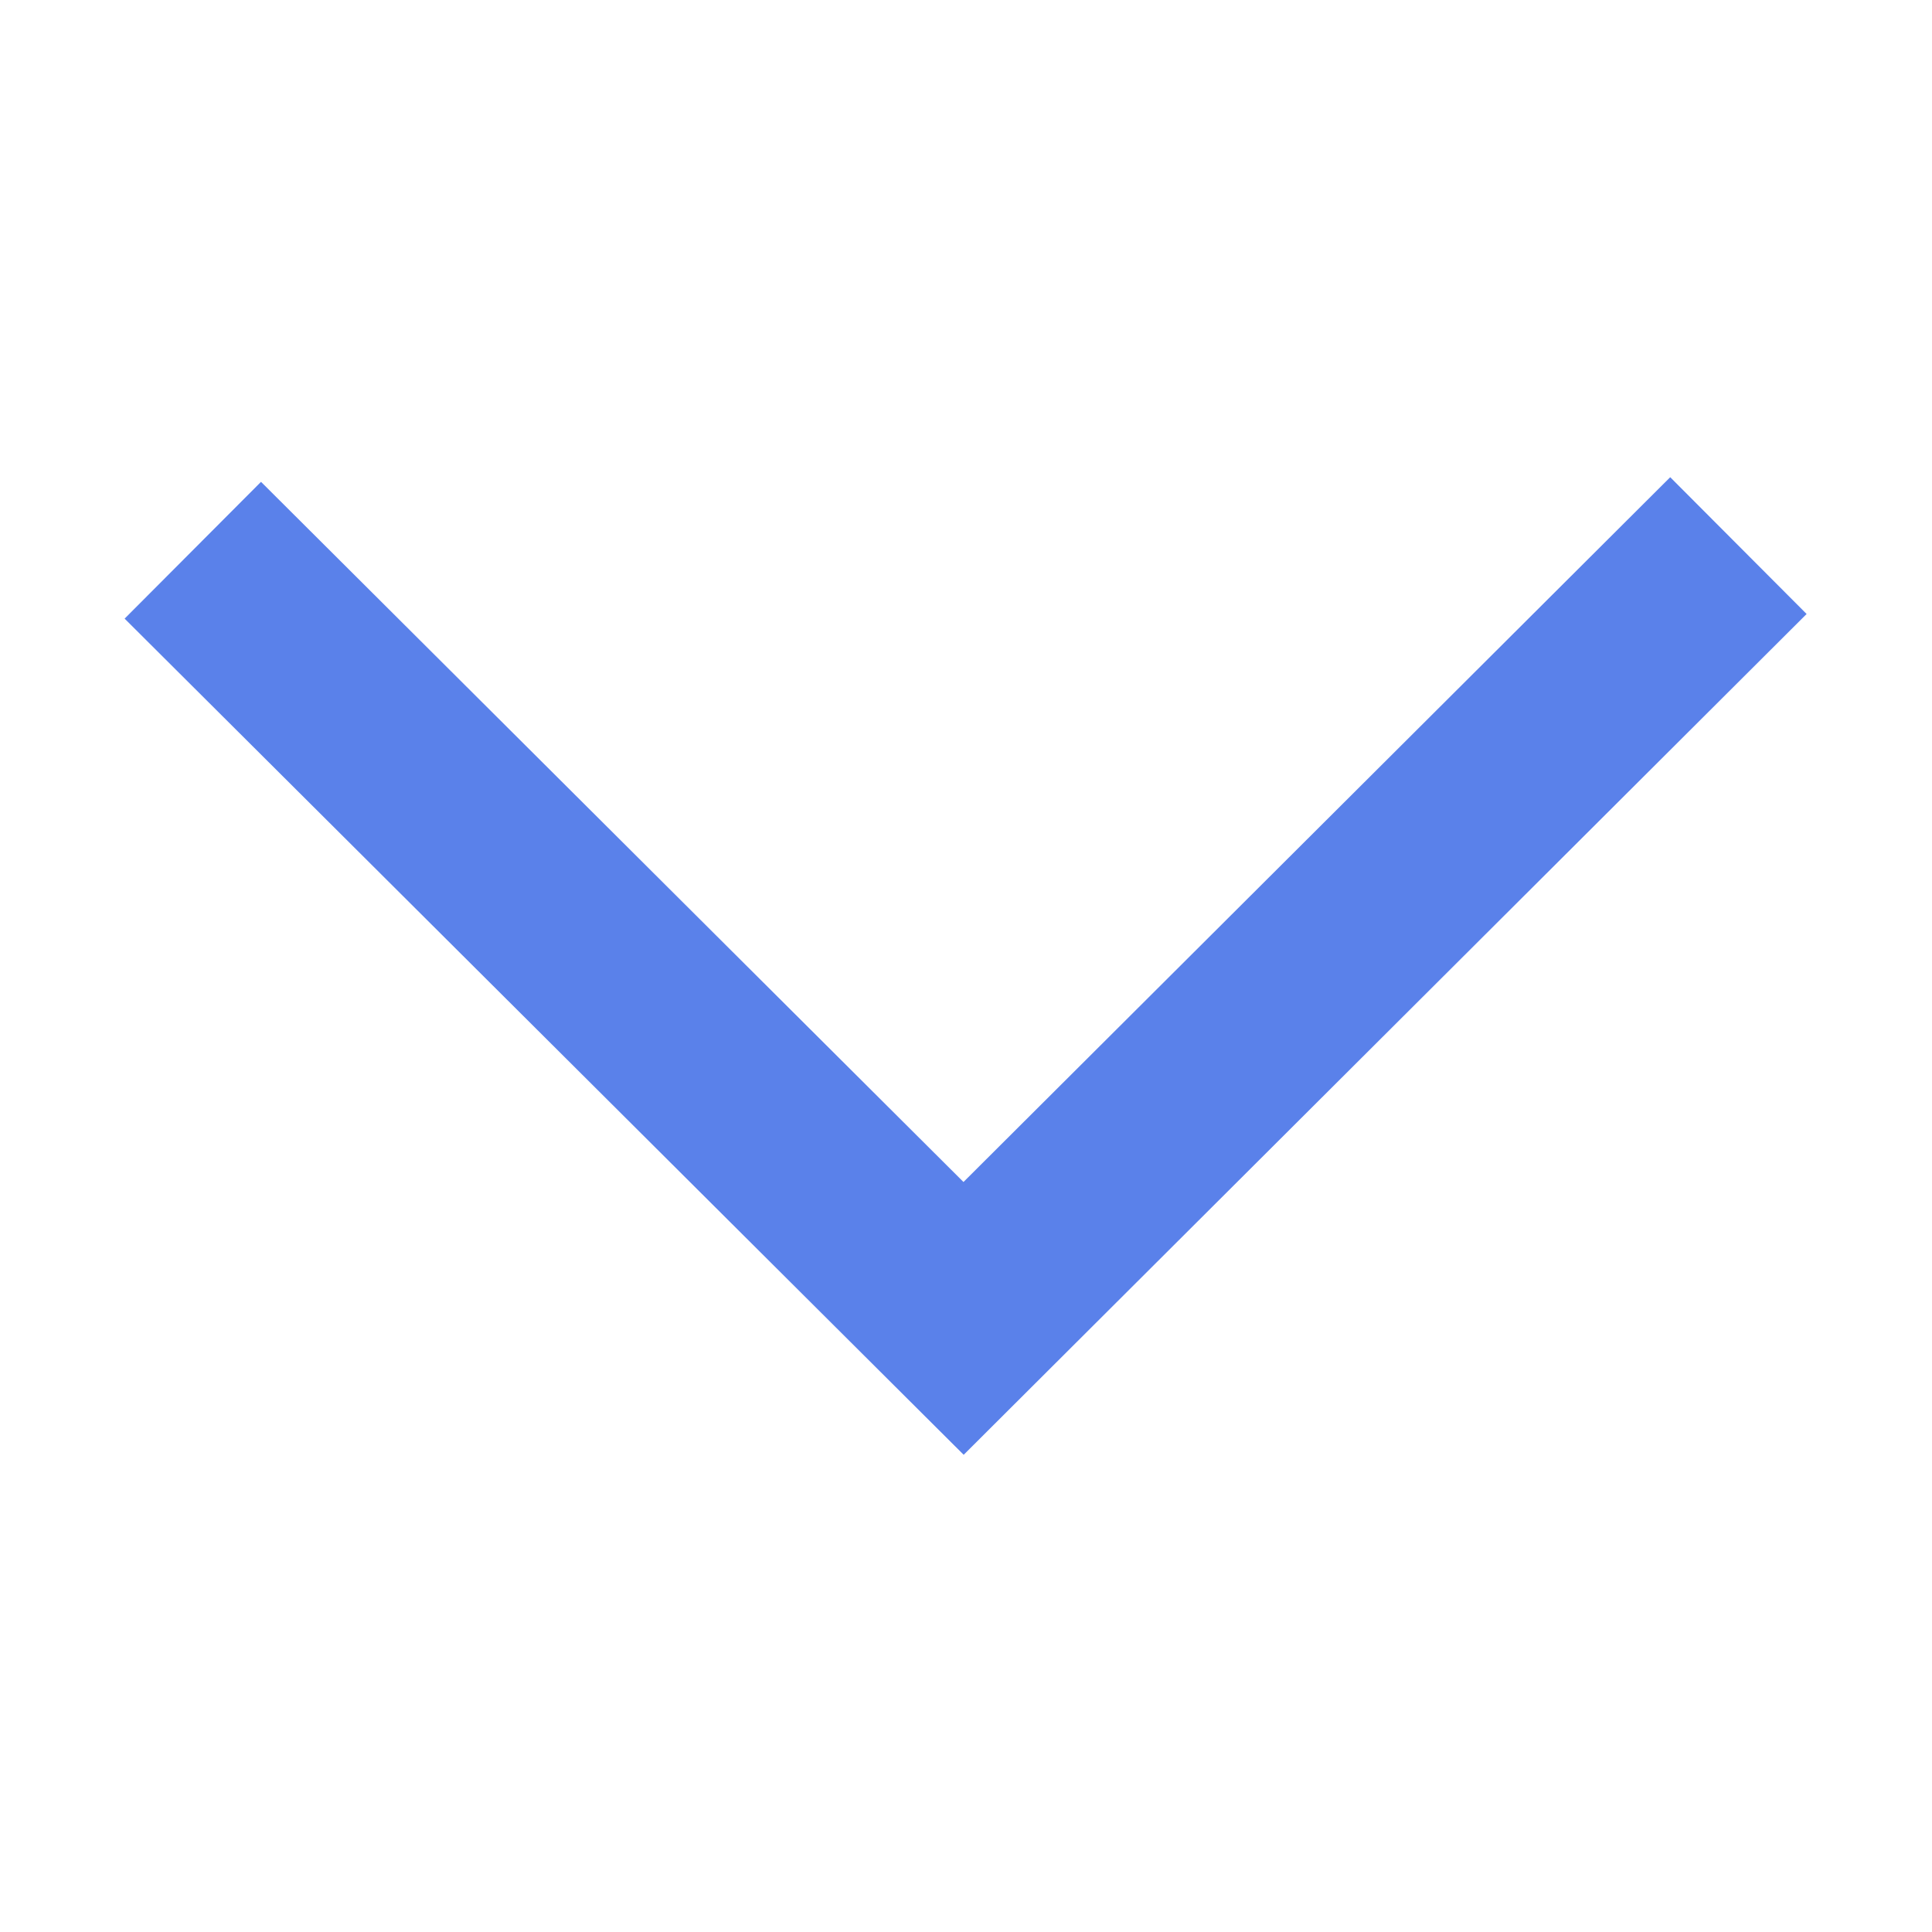
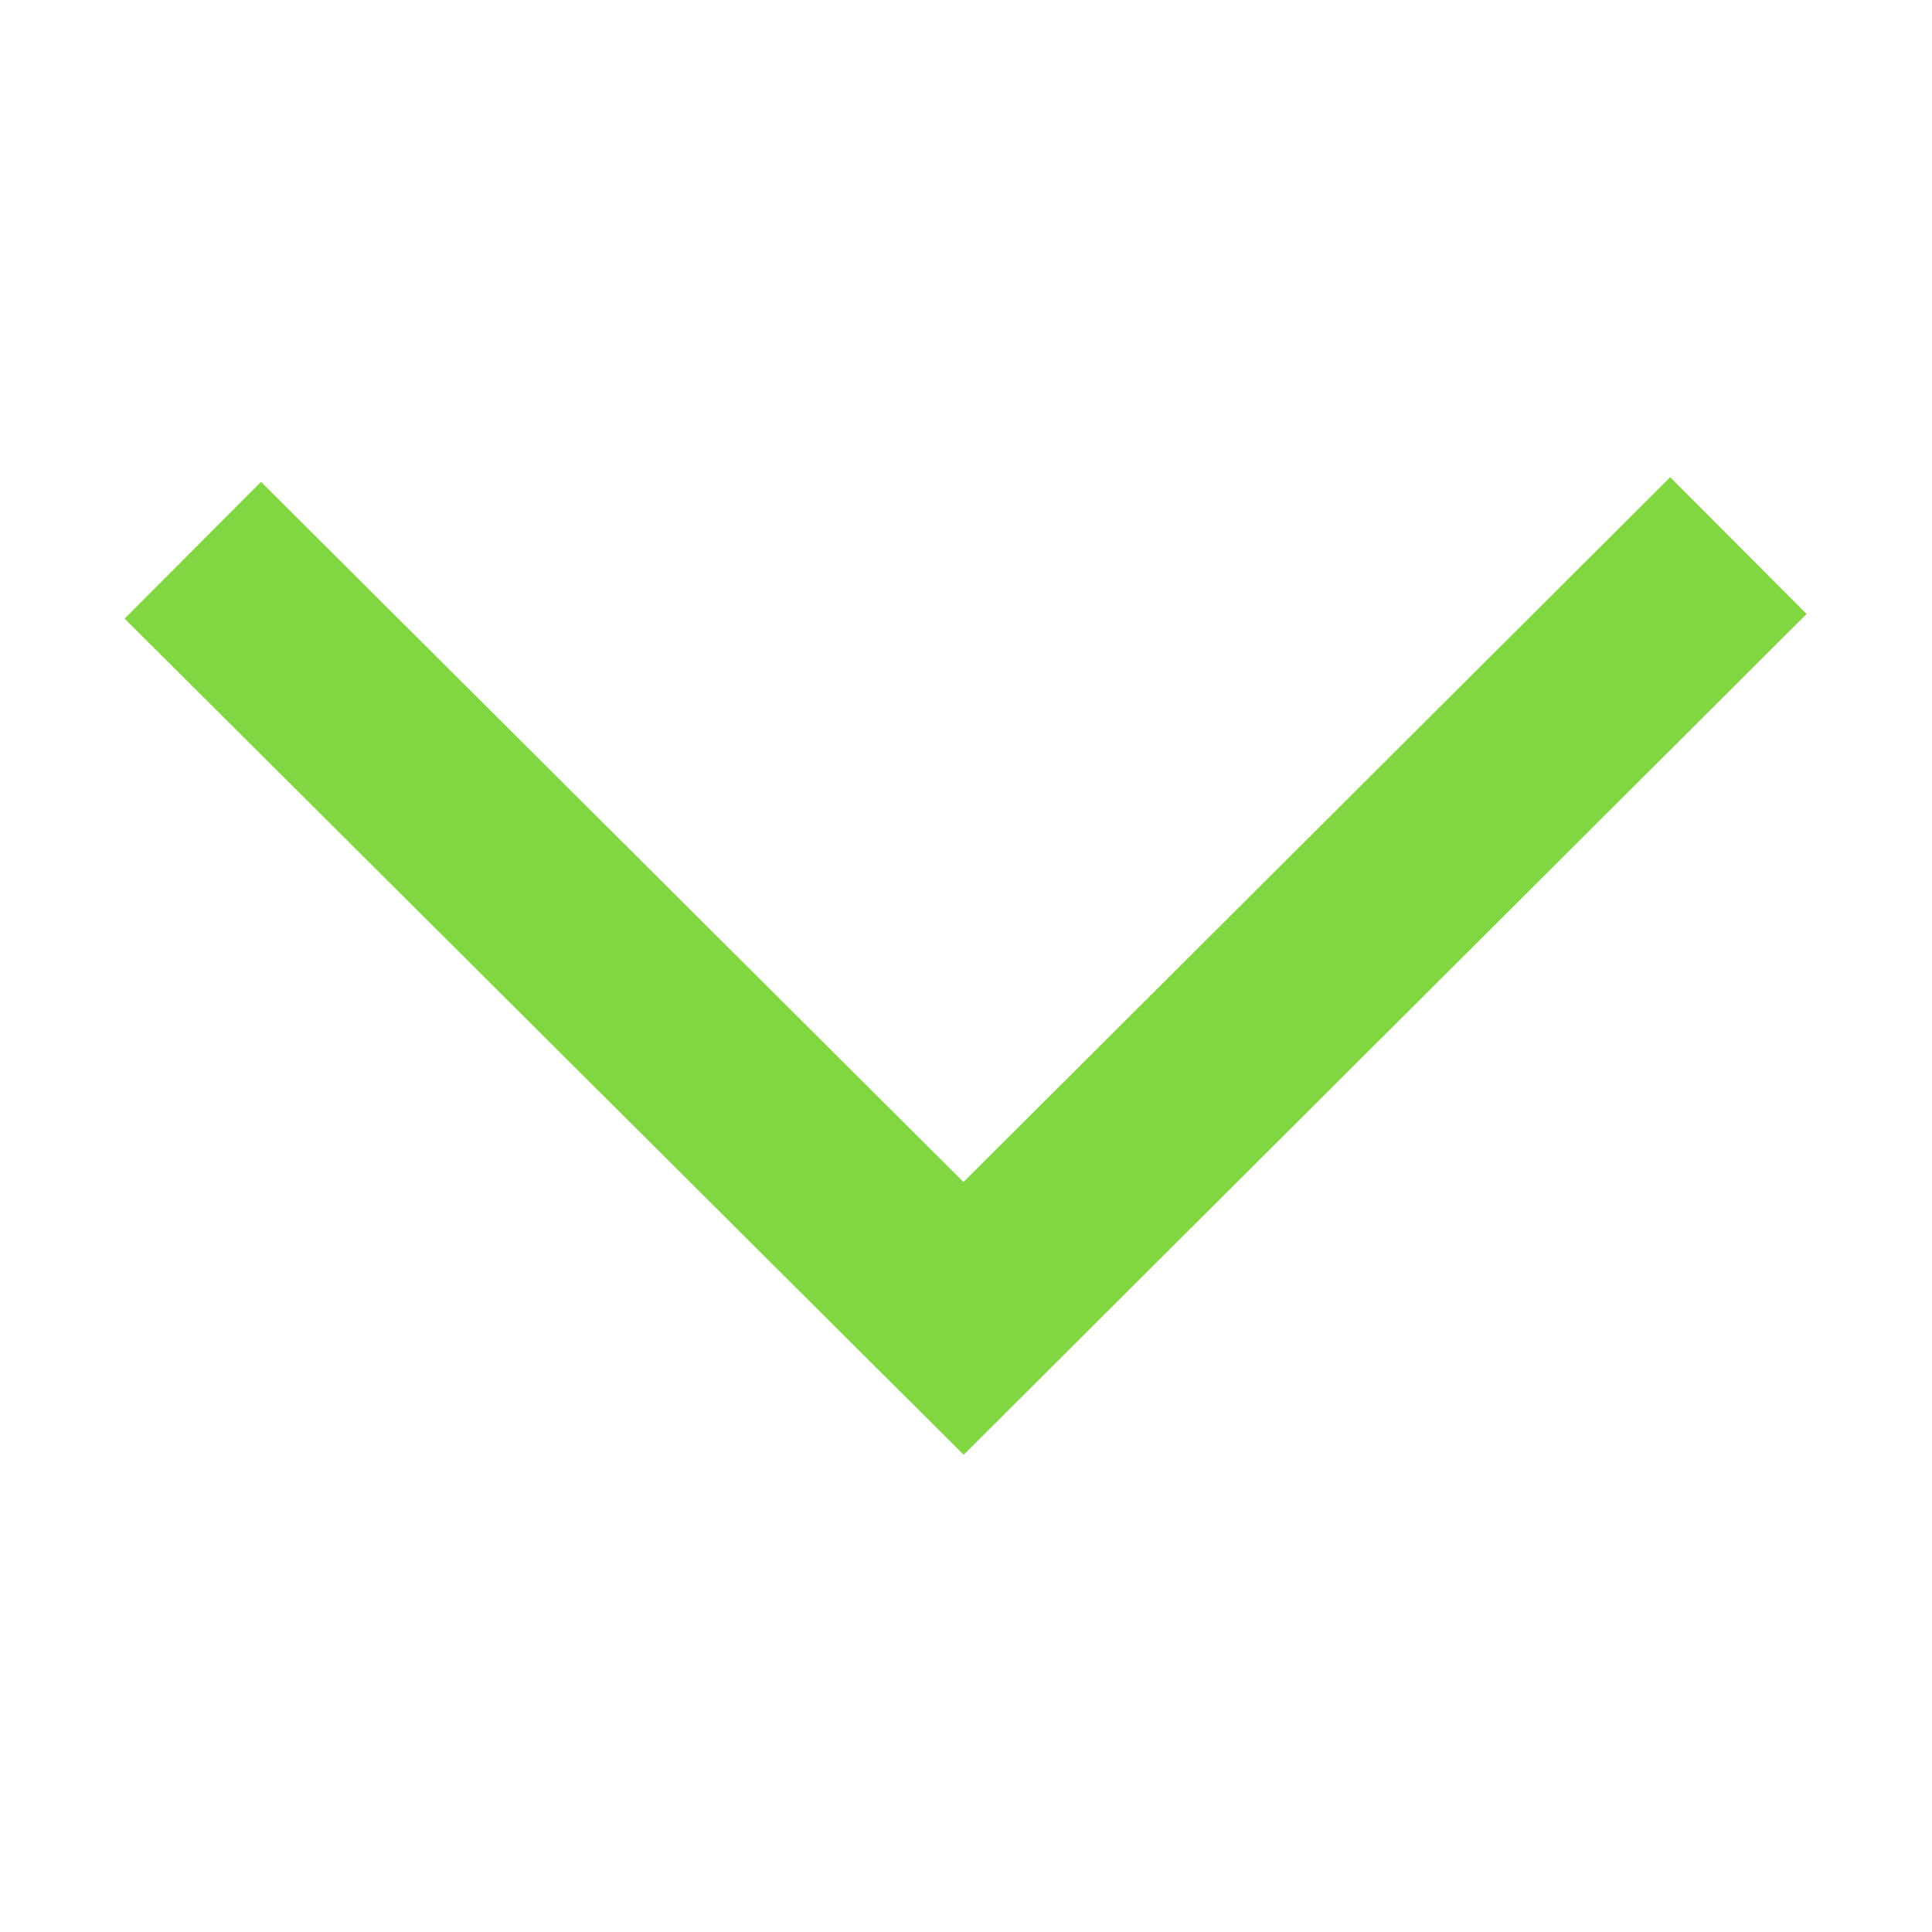
- <svg xmlns="http://www.w3.org/2000/svg" width="10" height="10" viewBox="0 0 10 10">
-   <g fill="none" fill-rule="evenodd">
-     <path fill="none" d="M0 0h10v10H0z" />
-     <path fill="#5A81EA" fill-rule="nonzero" d="M8.645 2.47l.706.708L4.988 7.53.645 3.202l.706-.708 3.636 3.624z" />
+ <svg xmlns="http://www.w3.org/2000/svg" width="10" height="10" viewBox="0 0 10 10" version="1.1" id="svg8">
+   <defs id="defs12" />
+   <g fill="none" fill-rule="evenodd" id="g6">
+     <path fill="none" d="M0 0h10v10H0z" id="path2" />
+     <path fill="#5A81EA" fill-rule="nonzero" d="M8.645 2.47l.706.708L4.988 7.53.645 3.202l.706-.708 3.636 3.624z" id="path4" style="fill:#81d742;fill-opacity:1" />
  </g>
</svg>
